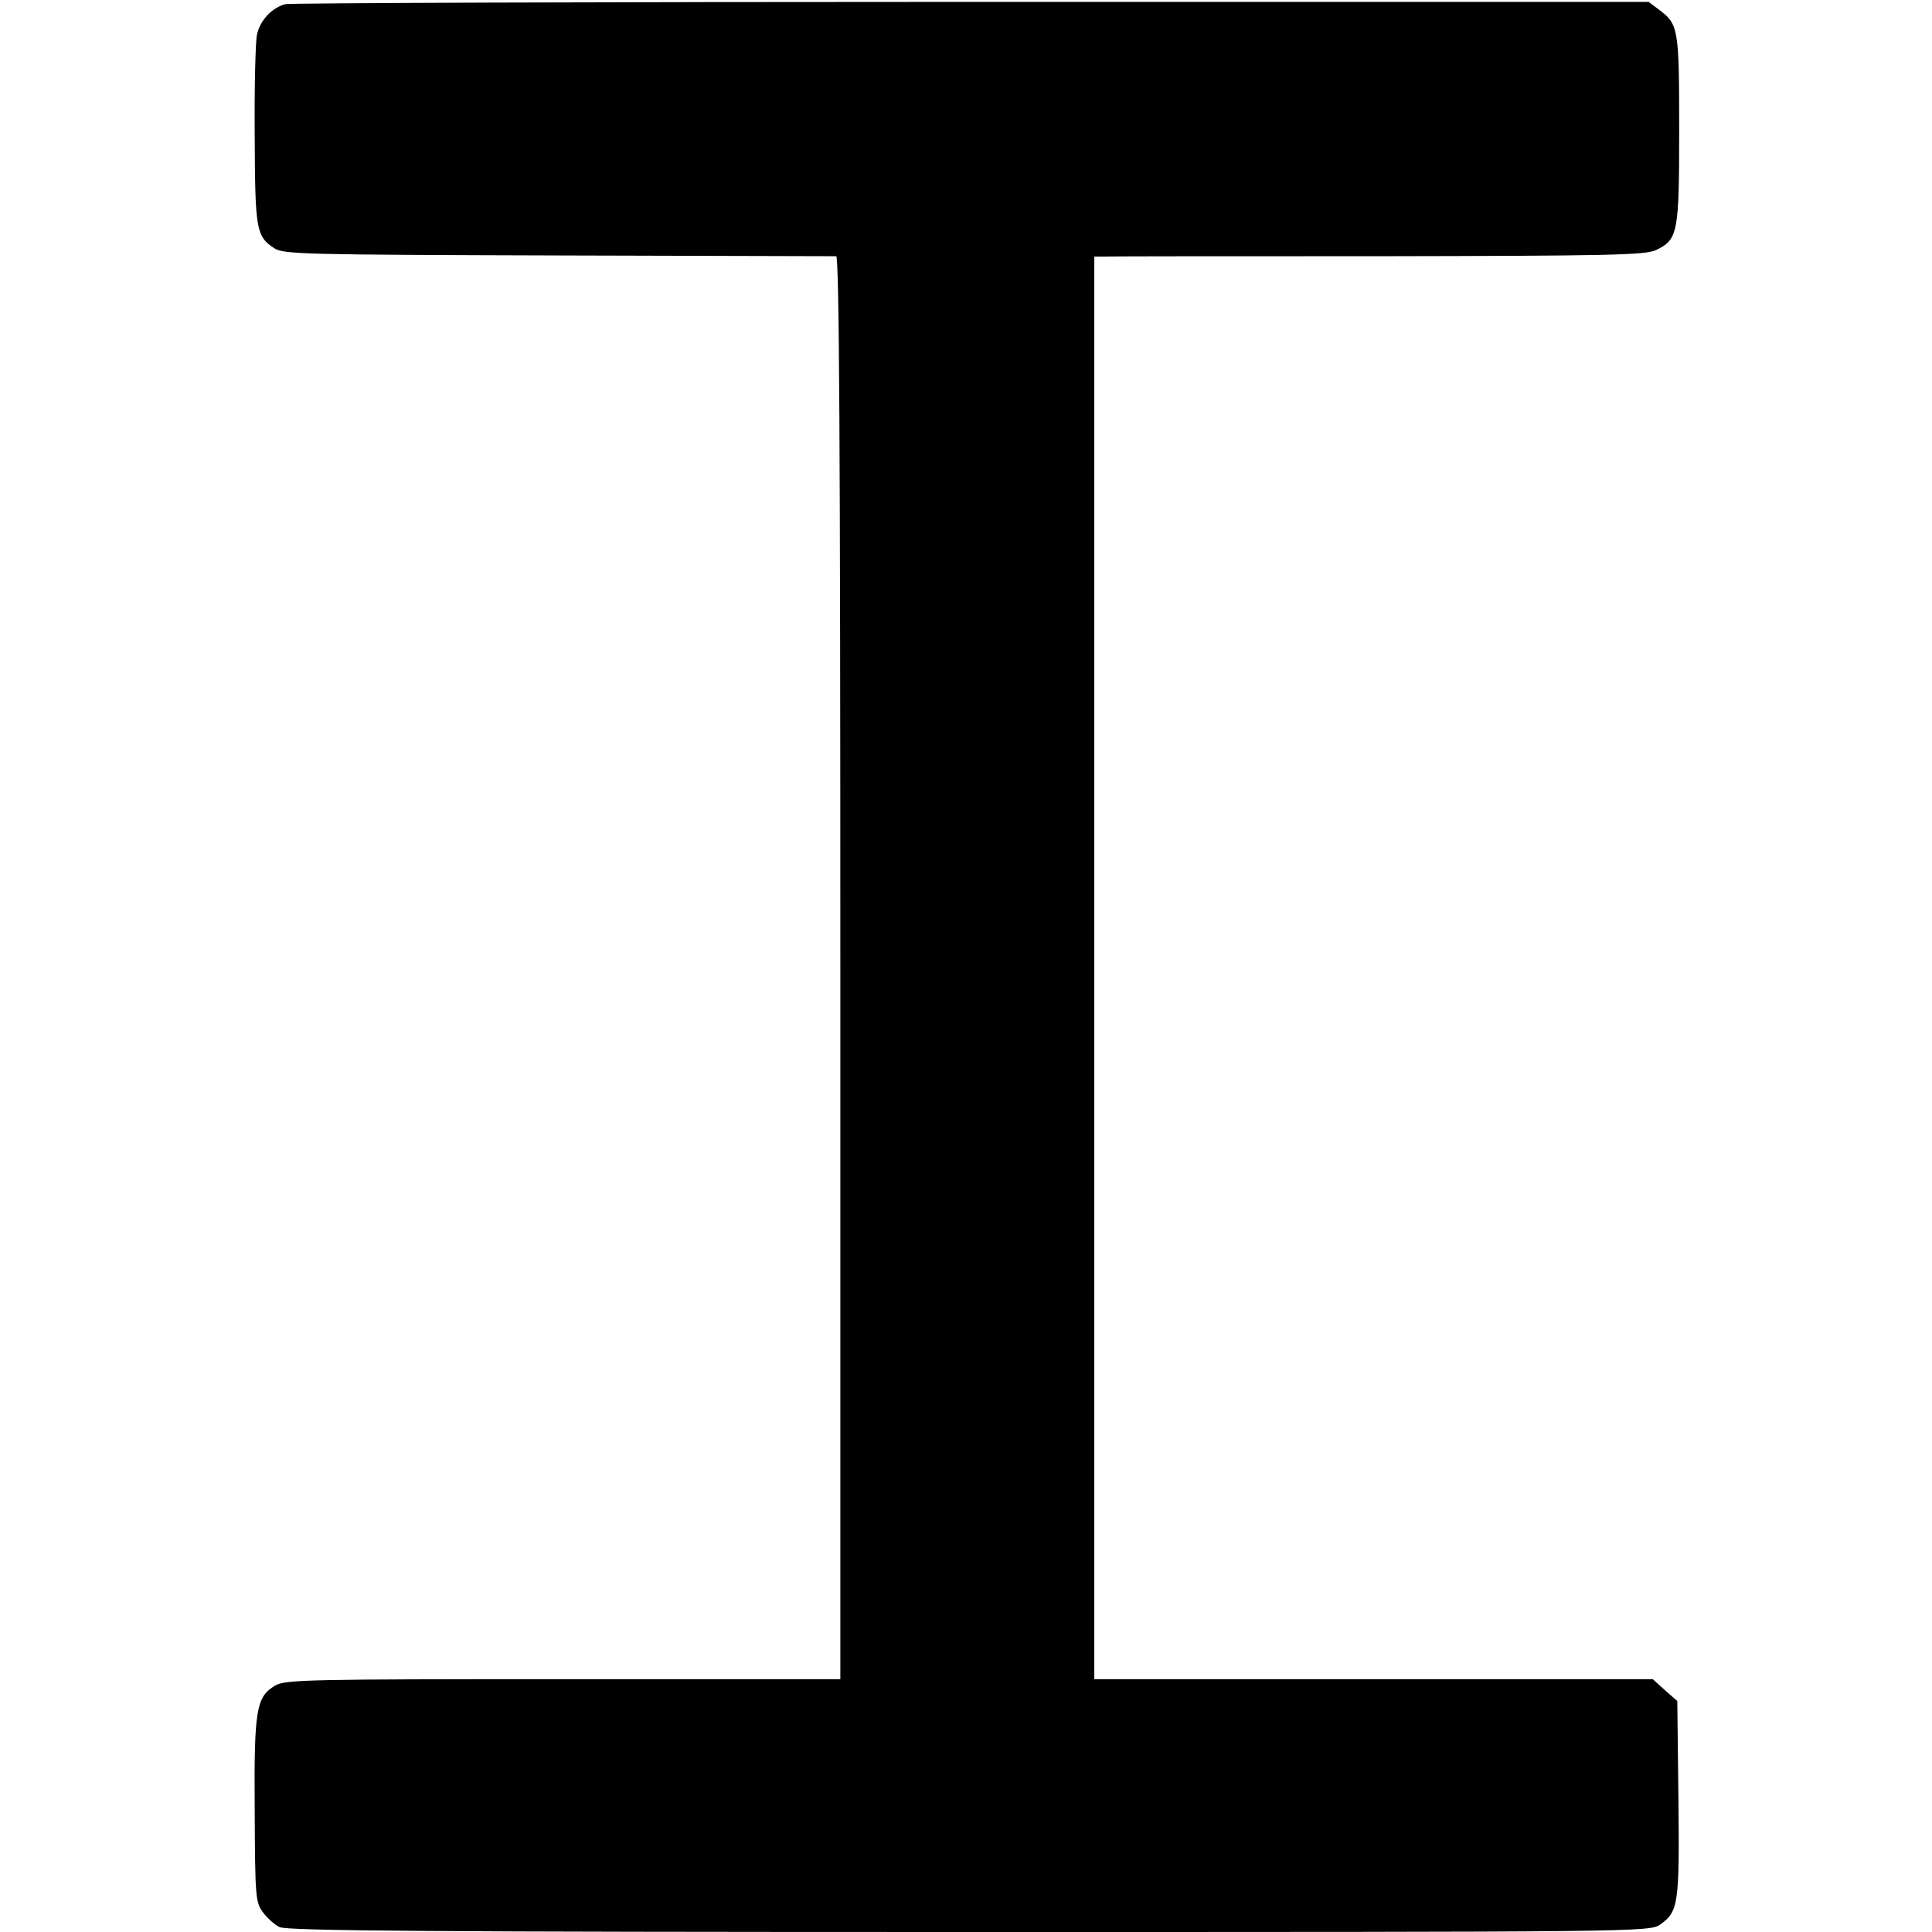
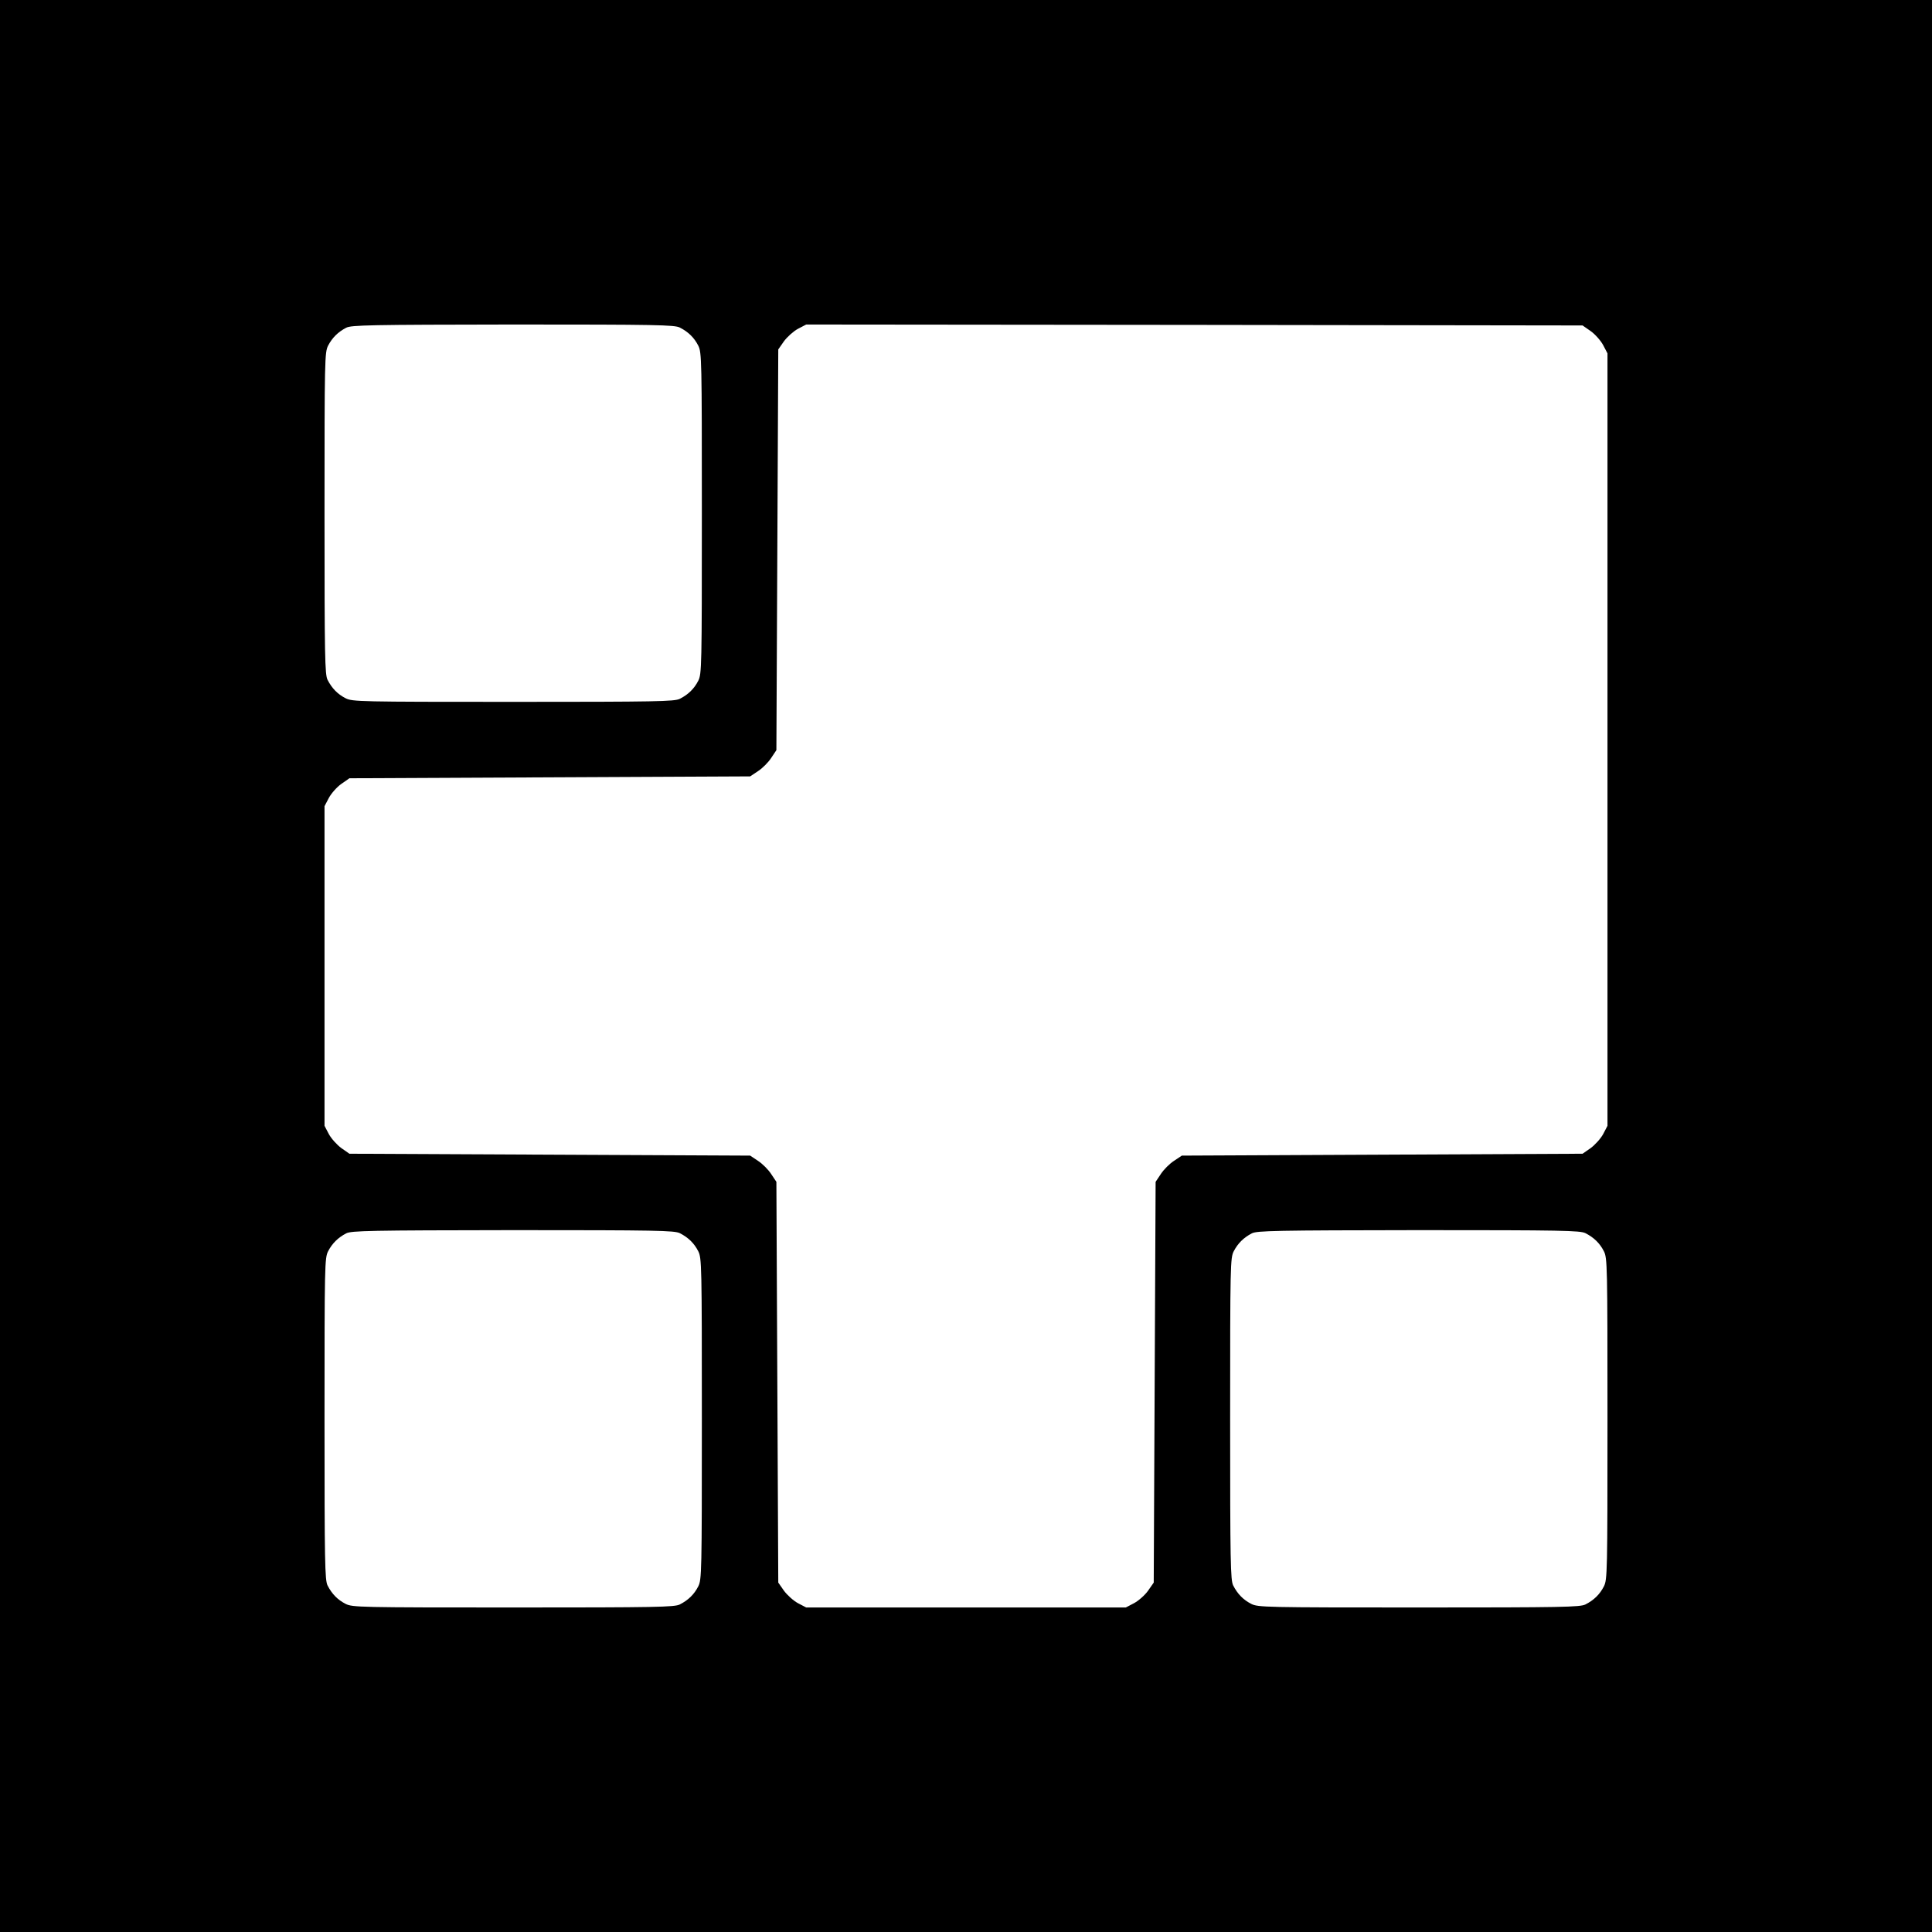
- <svg xmlns="http://www.w3.org/2000/svg" version="1.0" width="512pt" height="512pt" viewBox="0 0 512 512" preserveAspectRatio="xMidYMid meet">
-   <g transform="translate(0,512) scale(0.1,-0.1)" fill="#000000" stroke="none">
-     <path d="M756 5109 c-36 -10 -67 -43 -75 -81 -4 -18 -7 -139 -6 -268 1 -251 4 -266 52 -298 25 -16 80 -17 753 -19 399 -1 730 -2 736 -2 8 -1 11 -517 11 -1886 l0 -1885 -735 0 c-672 0 -736 -1 -763 -17 -50 -30 -56 -63 -54 -331 1 -227 2 -244 22 -270 11 -15 31 -33 44 -39 19 -10 416 -13 1827 -13 1780 0 1804 0 1832 20 48 34 51 55 48 334 l-3 258 -33 29 -32 29 -740 0 -740 0 0 1885 0 1885 28 0 c15 1 342 1 727 1 611 1 704 3 733 16 59 28 62 45 62 320 0 267 -2 279 -53 317 l-28 21 -1795 0 c-987 0 -1805 -3 -1818 -6z" />
+ <svg xmlns="http://www.w3.org/2000/svg" version="1.0" width="1024pt" height="1024pt" viewBox="0 0 1024 1024" preserveAspectRatio="xMidYMid meet">
+   <g transform="translate(0,1024) scale(0.1,-0.1)" fill="#000000" stroke="none">
+     <path d="M0 5120 l0 -5120 5120 0 5120 0 0 5120 0 5120 -5120 0 -5120 0 0 -5120z m3603 3384 c45 -23 76 -53 98 -96 18 -36 19 -71 19 -888 0 -817 -1 -852 -19 -888 -22 -43 -53 -73 -98 -96 -29 -14 -119 -16 -883 -16 -817 0 -852 1 -888 19 -43 22 -73 53 -96 98 -14 29 -16 119 -16 883 0 817 1 852 19 888 22 42 52 72 96 95 27 14 125 16 883 17 766 0 856 -2 885 -16z m4828 -19 c23 -16 53 -50 66 -74 l23 -44 0 -2047 0 -2047 -23 -44 c-13 -24 -43 -57 -66 -74 l-43 -30 -1062 -5 -1062 -5 -42 -28 c-23 -15 -54 -46 -69 -69 l-28 -42 -5 -1062 -5 -1062 -30 -43 c-16 -23 -50 -53 -74 -66 l-44 -23 -847 0 -847 0 -44 23 c-24 13 -57 43 -74 66 l-30 43 -5 1062 -5 1062 -28 42 c-15 23 -46 54 -69 69 l-42 28 -1062 5 -1062 5 -43 30 c-23 17 -53 50 -66 74 l-23 44 0 847 0 847 23 44 c13 24 43 58 66 74 l43 30 1062 5 1062 5 42 28 c23 15 54 46 69 69 l28 42 5 1062 5 1062 30 43 c17 23 50 53 74 66 l44 23 2058 -2 2057 -3 43 -30z m-4828 -4781 c45 -23 76 -53 98 -96 18 -36 19 -71 19 -888 0 -817 -1 -852 -19 -888 -22 -43 -53 -73 -98 -96 -29 -14 -119 -16 -883 -16 -817 0 -852 1 -888 19 -43 22 -73 53 -96 98 -14 29 -16 119 -16 883 0 817 1 852 19 888 22 42 52 72 96 95 27 14 125 16 883 17 766 0 856 -2 885 -16z m4800 0 c45 -23 76 -53 98 -96 18 -36 19 -71 19 -888 0 -817 -1 -852 -19 -888 -22 -43 -53 -73 -98 -96 -29 -14 -119 -16 -883 -16 -817 0 -852 1 -888 19 -43 22 -73 53 -96 98 -14 29 -16 119 -16 883 0 817 1 852 19 888 22 42 52 72 96 95 27 14 125 16 883 17 766 0 856 -2 885 -16z" />
  </g>
</svg>
